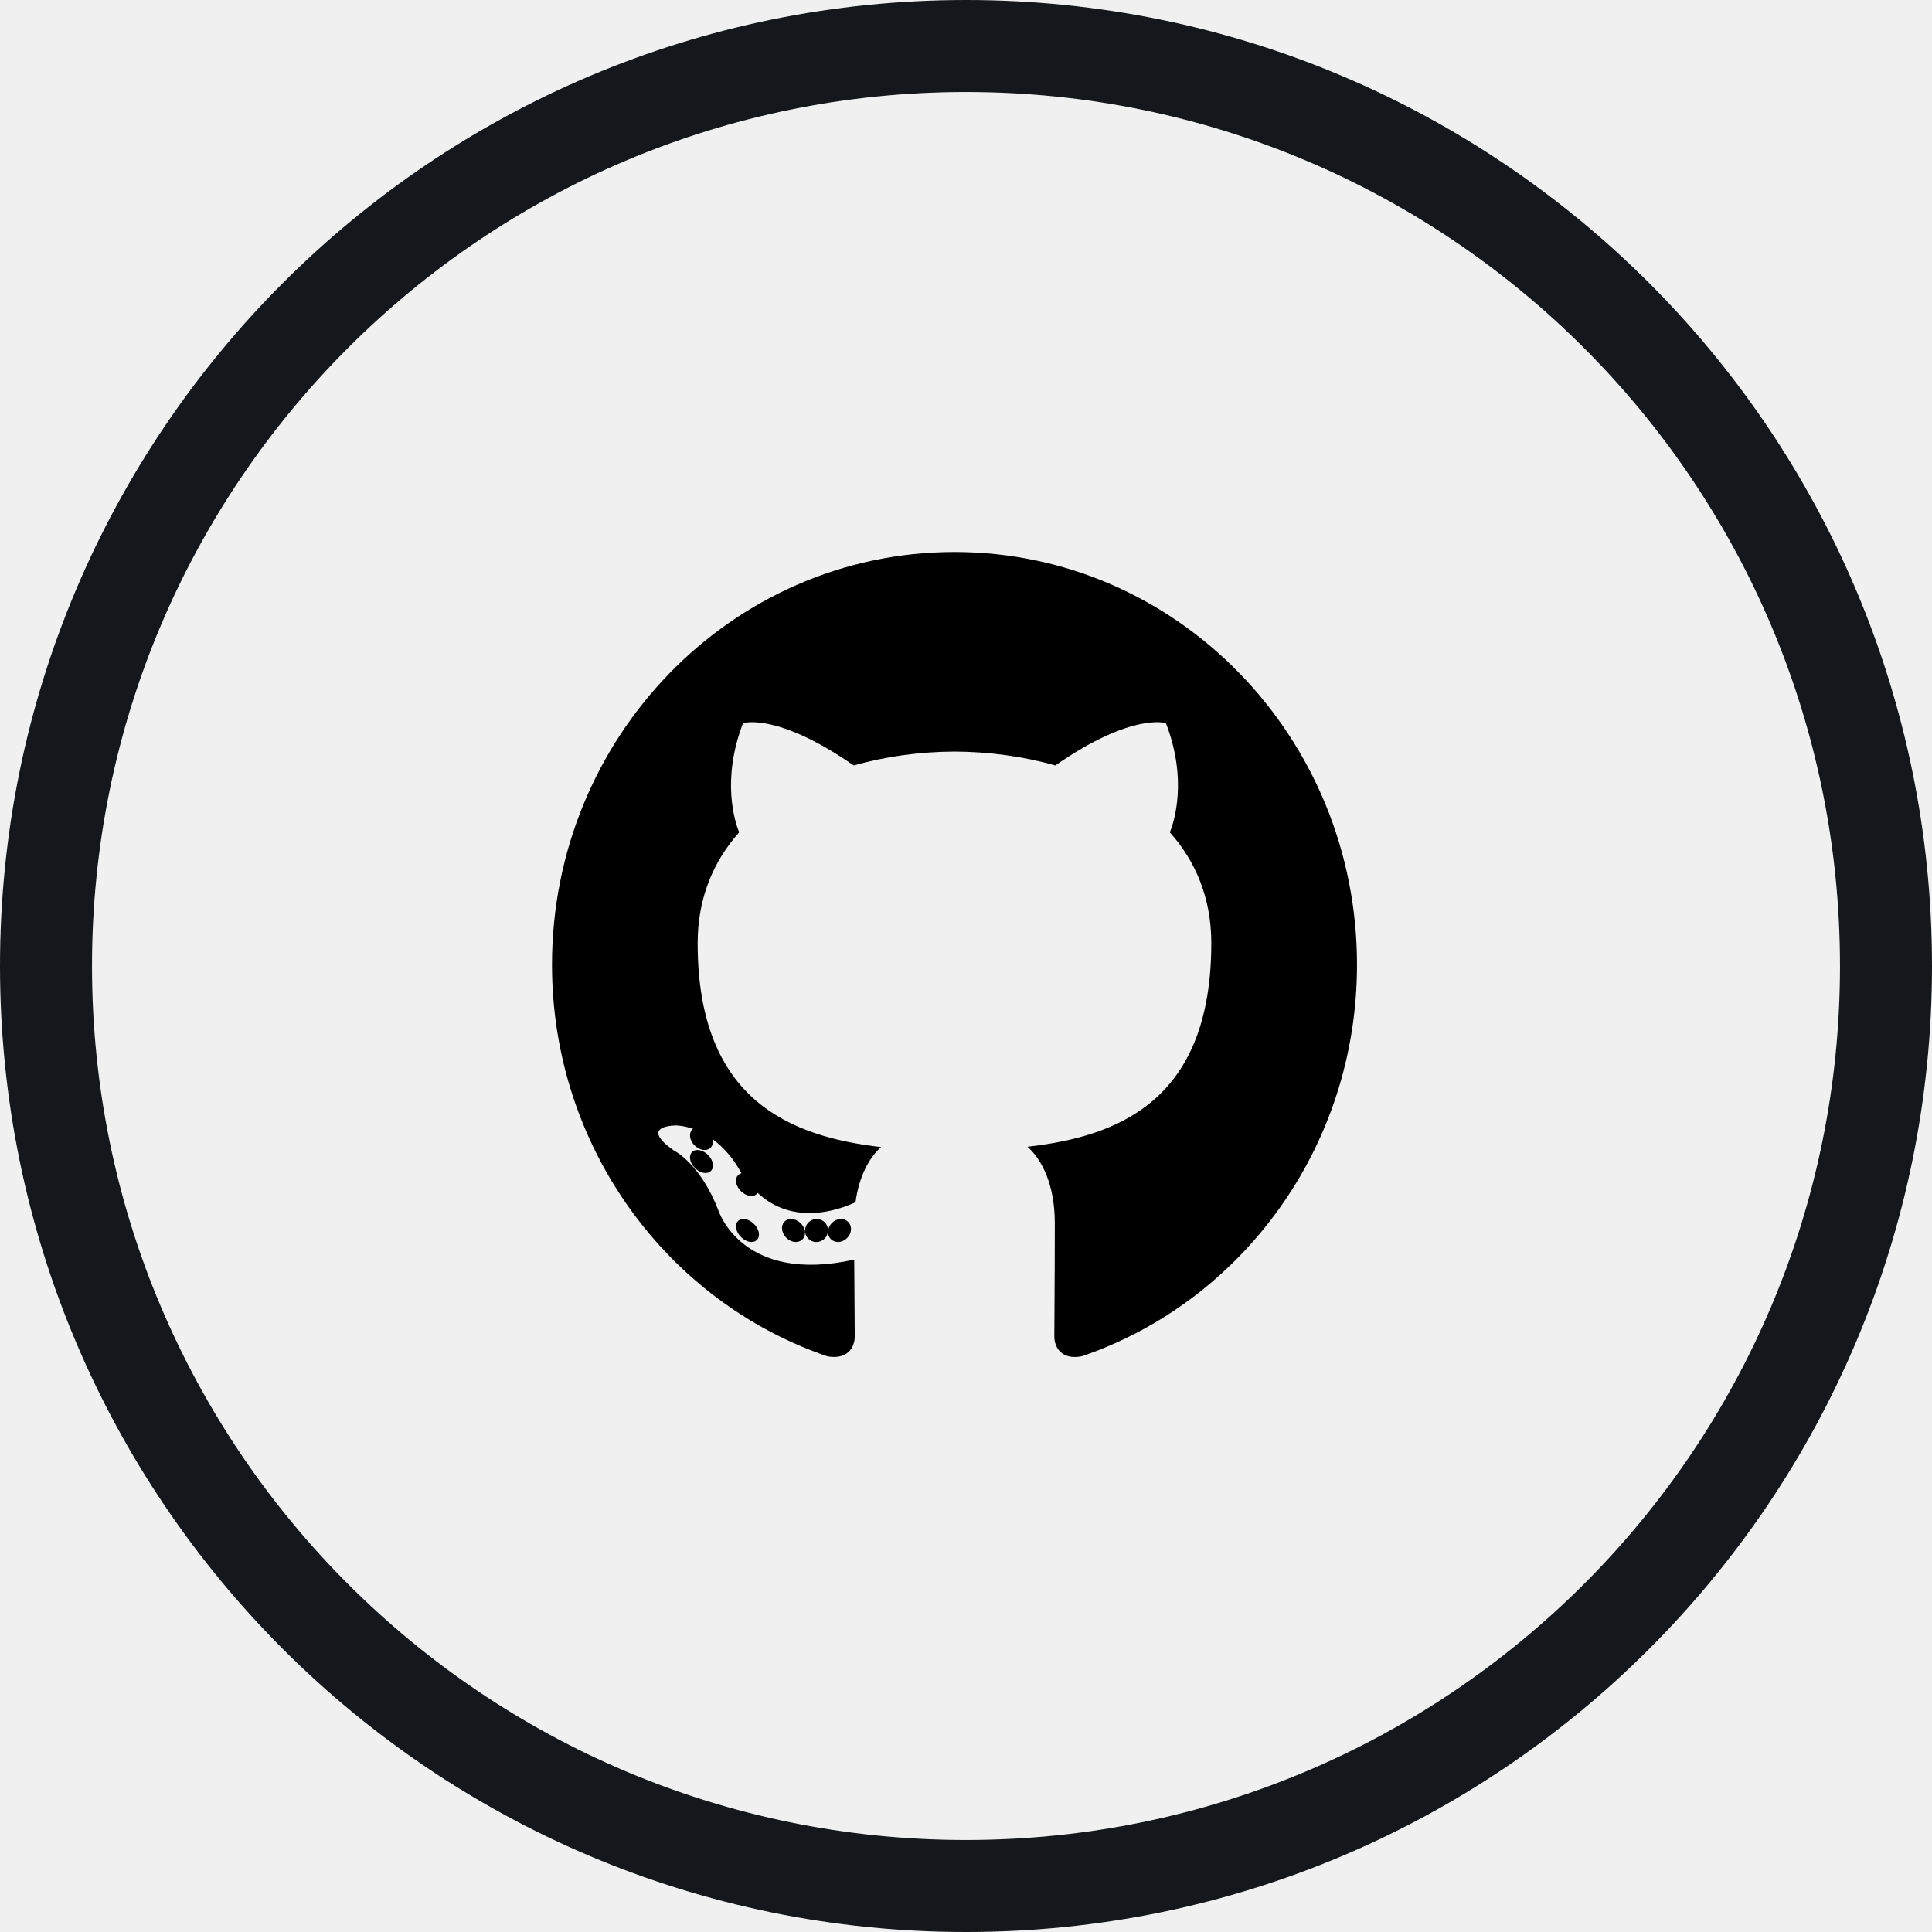
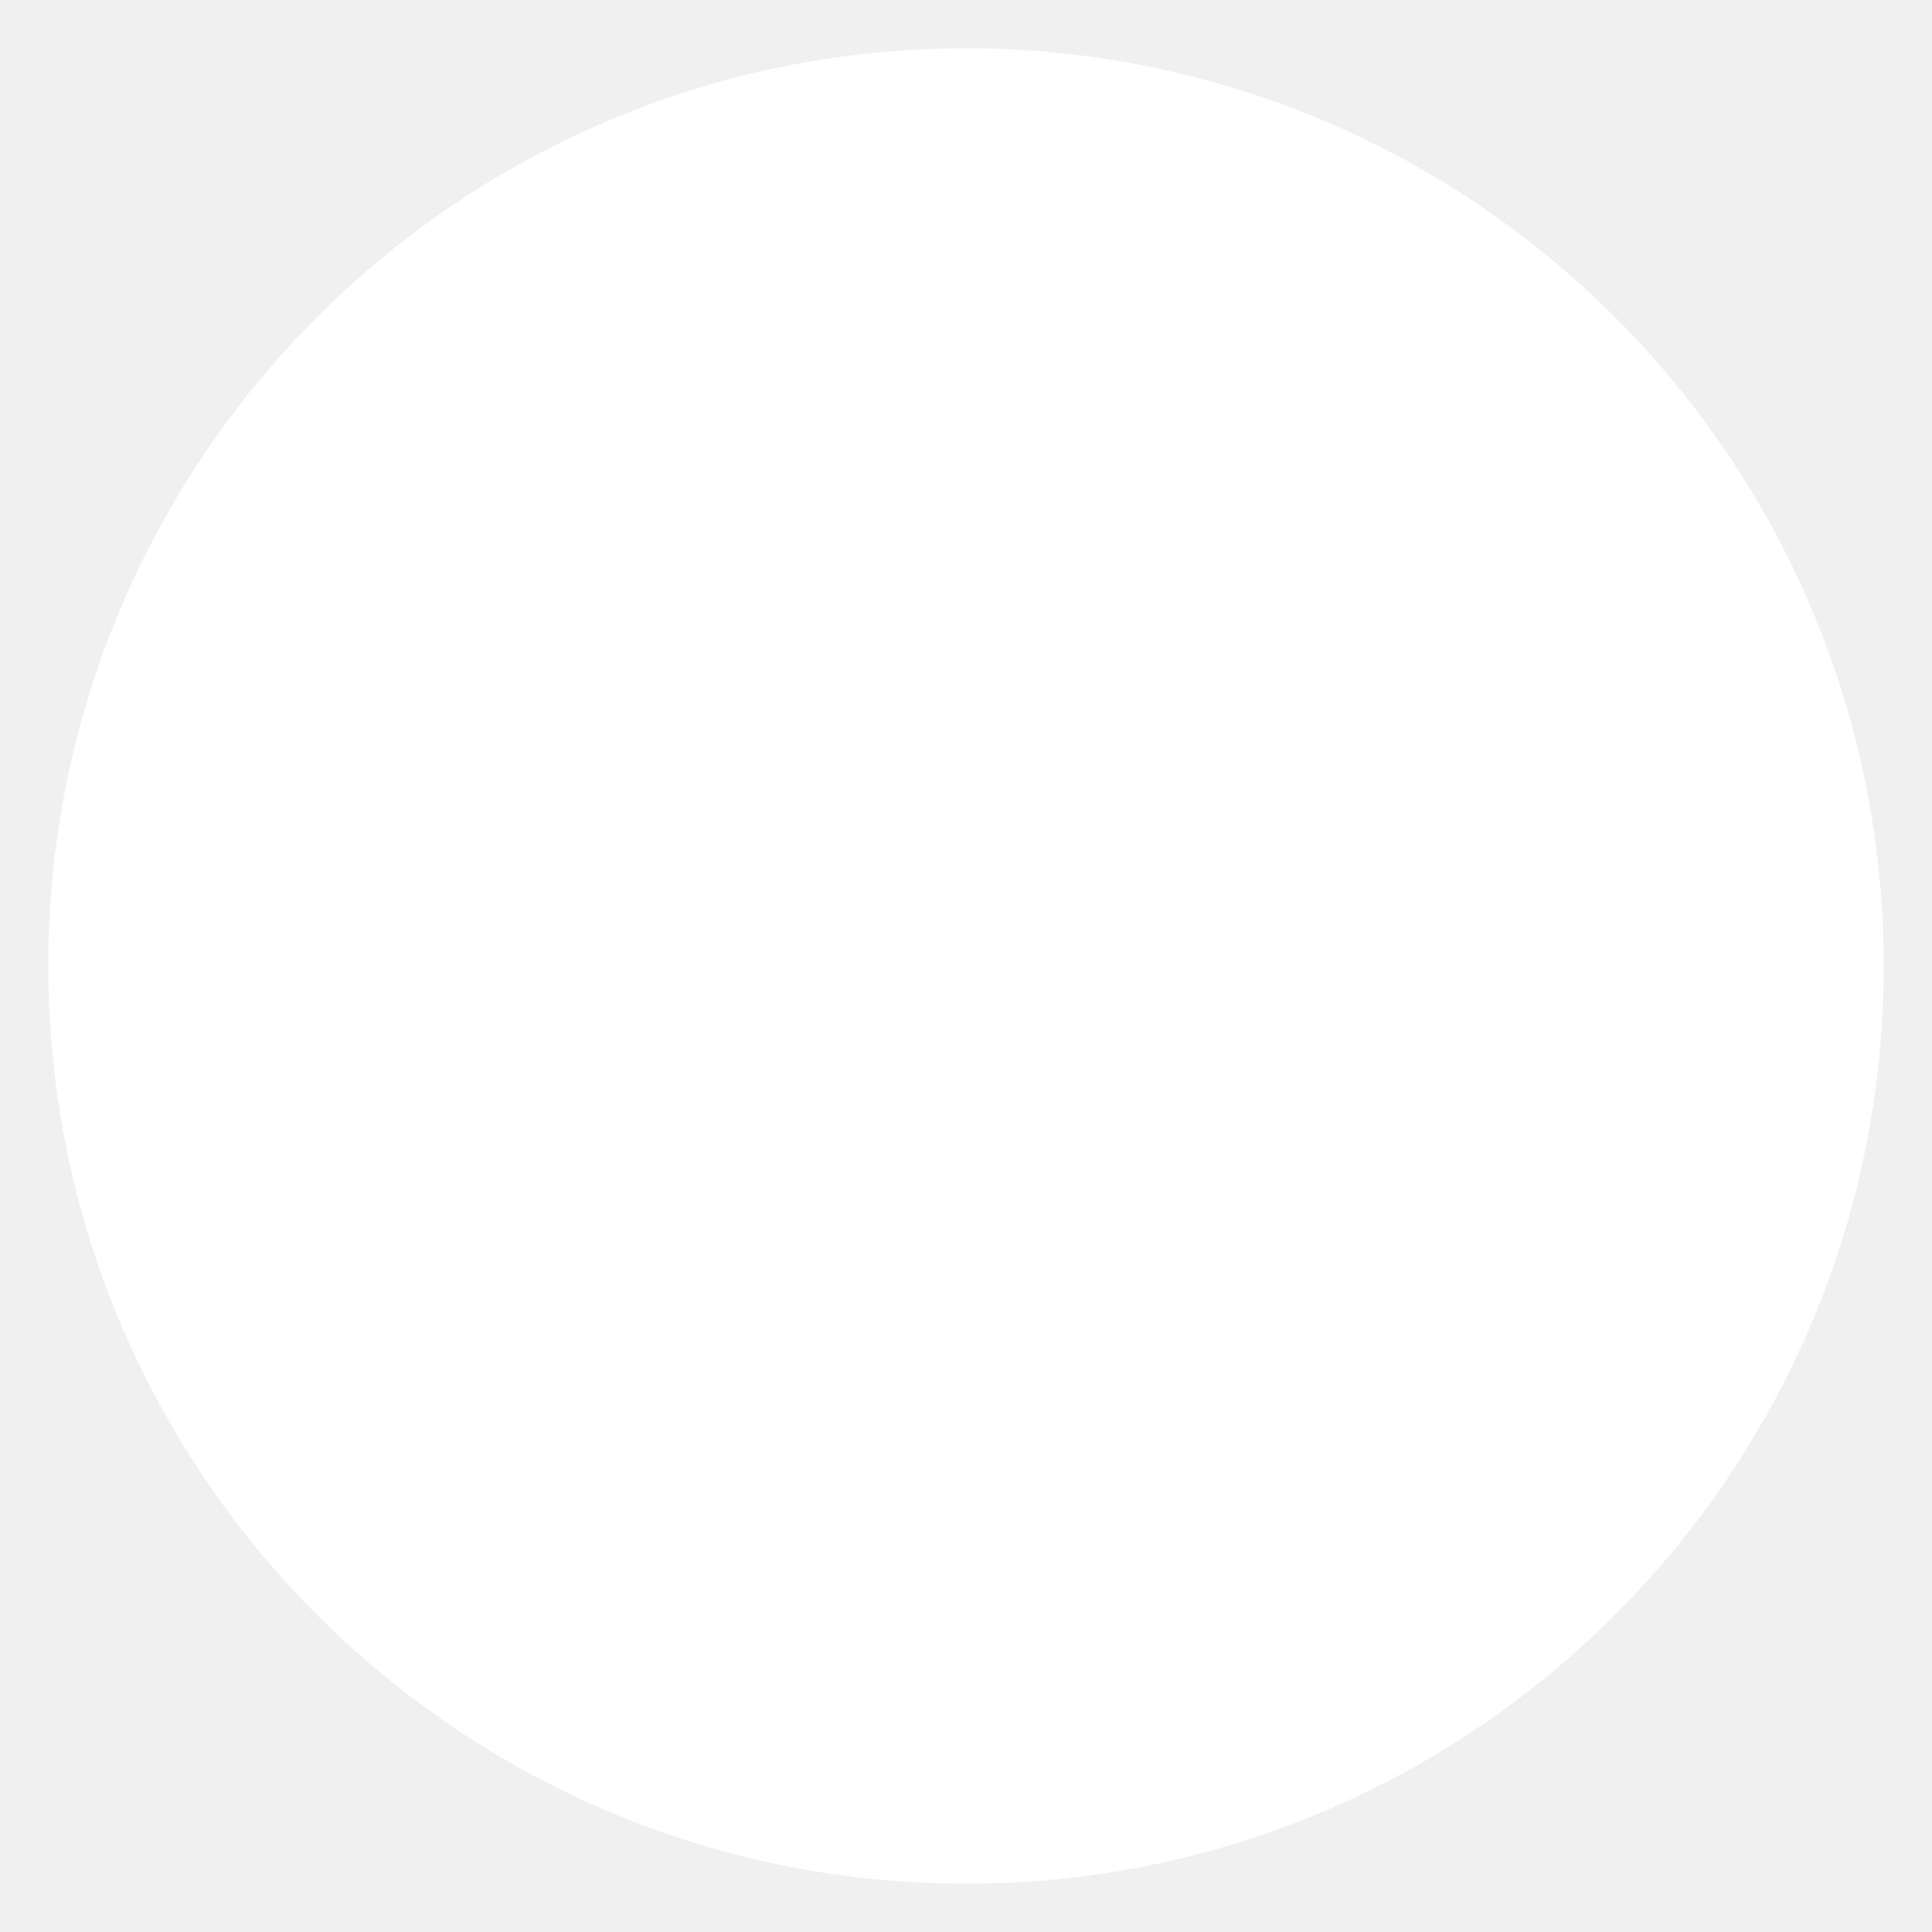
- <svg xmlns="http://www.w3.org/2000/svg" width="84px" height="84px" viewBox="0 0 84 84" version="1.1">
-   <defs />
-   <g id="Page-1" stroke="none" stroke-width="1" fill="none" fill-rule="evenodd">
-     <g id="Desktop" transform="translate(-1118, -9448)">
-       <g id="Footer" transform="translate(0, 9069)">
-         <g id="Social-Links" transform="translate(700, 381)">
-           <g id="GitHub" transform="translate(420, 0)">
-             <ellipse id="Outline" stroke="#14181C" stroke-width="4" cx="40" cy="40" rx="40" ry="40" />
-             <path d="M28.99,47.534 C29.724,48.075 30.103,48.781 30.103,48.781 C30.148,48.861 30.194,48.937 30.241,49.011 L30.241,49.011 C30.208,49.019 30.177,49.031 30.149,49.049 C29.951,49.168 29.951,49.465 30.145,49.712 C30.341,49.96 30.657,50.071 30.851,49.952 C30.888,49.929 30.919,49.9 30.942,49.866 C32.457,51.272 34.361,50.656 35.196,50.273 C35.353,49.113 35.806,48.322 36.307,47.873 C32.42,47.42 28.333,45.881 28.333,39.006 C28.333,37.047 29.017,35.446 30.137,34.19 C29.955,33.738 29.356,31.913 30.306,29.441 C30.306,29.441 31.776,28.959 35.12,31.281 C36.516,30.883 38.013,30.684 39.5,30.677 C40.987,30.684 42.486,30.883 43.884,31.281 C47.224,28.959 48.692,29.441 48.692,29.441 C49.644,31.913 49.045,33.738 48.863,34.19 C49.986,35.446 50.665,37.047 50.665,39.006 C50.665,45.898 46.571,47.415 42.674,47.859 C43.301,48.416 43.861,49.508 43.861,51.182 C43.861,53.583 43.84,55.515 43.84,56.106 C43.84,56.583 44.155,57.143 45.042,56.967 C51.992,54.592 57,47.868 57,39.943 C57,30.033 49.165,22 39.5,22 C29.836,22 22,30.033 22,39.943 C22,47.871 27.014,54.597 33.968,56.969 C34.842,57.135 35.163,56.58 35.163,56.106 C35.163,55.678 35.147,54.265 35.14,52.765 C30.271,53.851 29.244,50.648 29.244,50.648 C28.448,48.574 27.301,48.023 27.301,48.023 C25.713,46.909 27.42,46.932 27.42,46.932 C27.674,46.95 27.91,47.002 28.128,47.076 C28.082,47.114 28.045,47.165 28.024,47.228 C27.939,47.456 28.087,47.766 28.35,47.916 C28.609,48.072 28.893,48.003 28.973,47.776 C29.003,47.702 29.007,47.618 28.99,47.534 Z M28.896,48.922 C28.734,49.07 28.416,49.001 28.2,48.769 C27.977,48.537 27.935,48.227 28.1,48.077 C28.268,47.93 28.576,47.999 28.8,48.231 C29.023,48.466 29.066,48.774 28.896,48.922 Z M30.917,51.901 C30.77,52.066 30.458,52.021 30.23,51.796 C29.996,51.576 29.931,51.264 30.078,51.099 C30.226,50.934 30.54,50.98 30.77,51.203 C31.002,51.423 31.073,51.738 30.917,51.901 Z M32.99,51.701 C32.932,51.953 32.666,52.067 32.398,51.96 C32.131,51.85 31.956,51.555 32.01,51.301 C32.065,51.048 32.333,50.929 32.603,51.044 C32.87,51.153 33.045,51.445 32.99,51.701 Z M34,51.489 C34.006,51.766 33.783,51.995 33.506,52 C33.228,52.009 33.003,51.785 33,51.513 C33,51.234 33.218,51.007 33.497,51 C33.773,50.992 34,51.214 34,51.489 Z M34.996,51.376 C35.03,51.64 34.836,51.912 34.561,51.984 C34.289,52.054 34.038,51.89 34.004,51.628 C33.97,51.357 34.167,51.086 34.438,51.015 C34.714,50.948 34.961,51.107 34.996,51.376 Z" id="Icon" fill="#000000" />
-           </g>
-         </g>
-       </g>
-     </g>
+ <svg viewBox="0 0 80 80">
+   <g fill="#fff">
+     <ellipse stroke-width="4" cx="40" cy="40" rx="38" ry="38" />
+     <path d="M29 47.5C29.7 48.1 30.1 48.8 30.1 48.8 30.1 48.9 30.2 48.9 30.2 49L30.2 49C30.2 49 30.2 49 30.1 49 30 49.2 30 49.5 30.1 49.7 30.3 50 30.7 50.1 30.9 50 30.9 49.9 30.9 49.9 30.9 49.9 32.5 51.3 34.4 50.7 35.2 50.3 35.4 49.1 35.8 48.3 36.3 47.9 32.4 47.4 28.3 45.9 28.3 39 28.3 37 29 35.4 30.1 34.2 30 33.7 29.4 31.9 30.3 29.4 30.3 29.4 31.8 29 35.1 31.3 36.5 30.9 38 30.7 39.5 30.7 41 30.7 42.5 30.9 43.9 31.3 47.2 29 48.7 29.4 48.7 29.4 49.6 31.9 49 33.7 48.9 34.2 50 35.4 50.7 37 50.7 39 50.7 45.9 46.6 47.4 42.7 47.9 43.3 48.4 43.9 49.5 43.9 51.2 43.9 53.6 43.8 55.5 43.8 56.1 43.8 56.6 44.2 57.1 45 57 52 54.6 57 47.9 57 39.9 57 30 49.2 22 39.5 22 29.8 22 22 30 22 39.9 22 47.9 27 54.6 34 57 34.8 57.1 35.2 56.6 35.2 56.1 35.2 55.7 35.1 54.3 35.1 52.8 30.3 53.9 29.2 50.6 29.2 50.6 28.4 48.6 27.3 48 27.3 48 25.7 46.9 27.4 46.9 27.4 46.9 27.7 47 27.9 47 28.1 47.1 28.1 47.1 28 47.2 28 47.2 27.9 47.5 28.1 47.8 28.4 47.9 28.6 48.1 28.9 48 29 47.8 29 47.7 29 47.6 29 47.5ZM28.9 48.9C28.7 49.1 28.4 49 28.2 48.8 28 48.5 27.9 48.2 28.1 48.1 28.3 47.9 28.6 48 28.8 48.2 29 48.5 29.1 48.8 28.9 48.9ZM30.9 51.9C30.8 52.1 30.5 52 30.2 51.8 30 51.6 29.9 51.3 30.1 51.1 30.2 50.9 30.5 51 30.8 51.2 31 51.4 31.1 51.7 30.9 51.9ZM33 51.7C32.9 52 32.7 52.1 32.4 52 32.1 51.8 32 51.6 32 51.3 32.1 51 32.3 50.9 32.6 51 32.9 51.2 33 51.4 33 51.7ZM34 51.5C34 51.8 33.8 52 33.5 52 33.2 52 33 51.8 33 51.5 33 51.2 33.2 51 33.5 51 33.8 51 34 51.2 34 51.5ZM35 51.4C35 51.6 34.8 51.9 34.6 52 34.3 52.1 34 51.9 34 51.6 34 51.4 34.2 51.1 34.4 51 34.7 50.9 35 51.1 35 51.4Z" />
  </g>
</svg>
